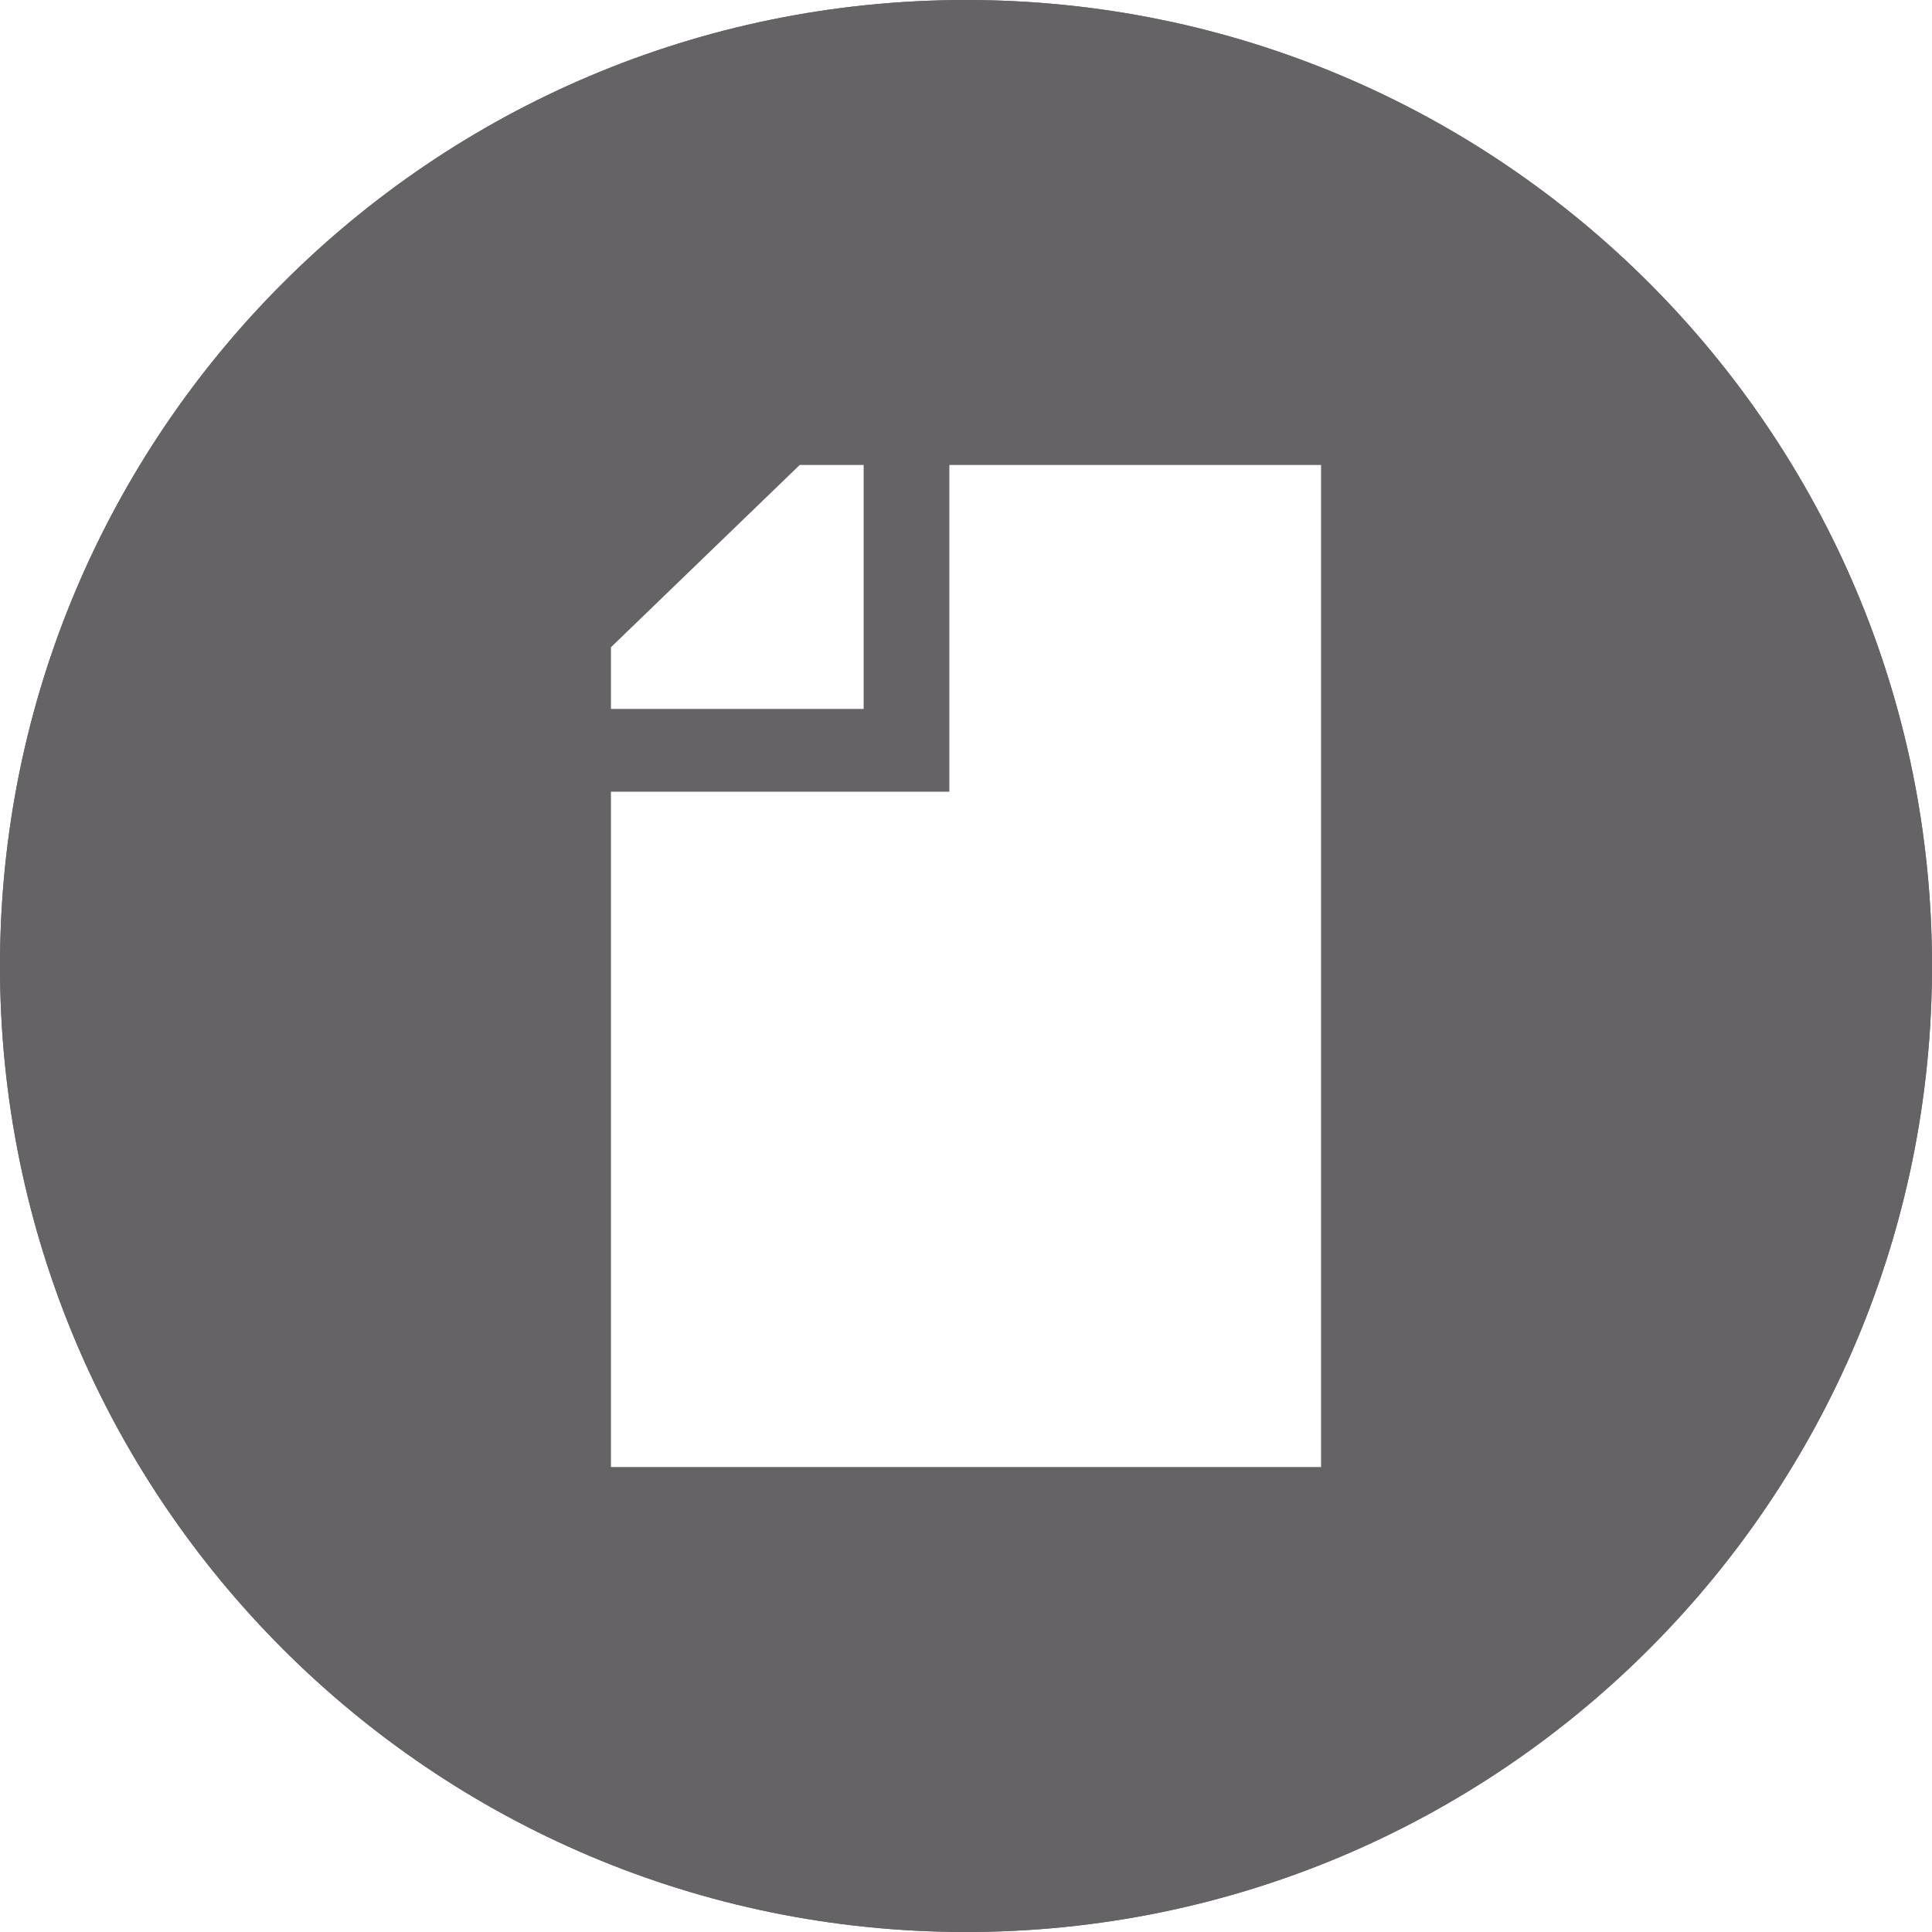
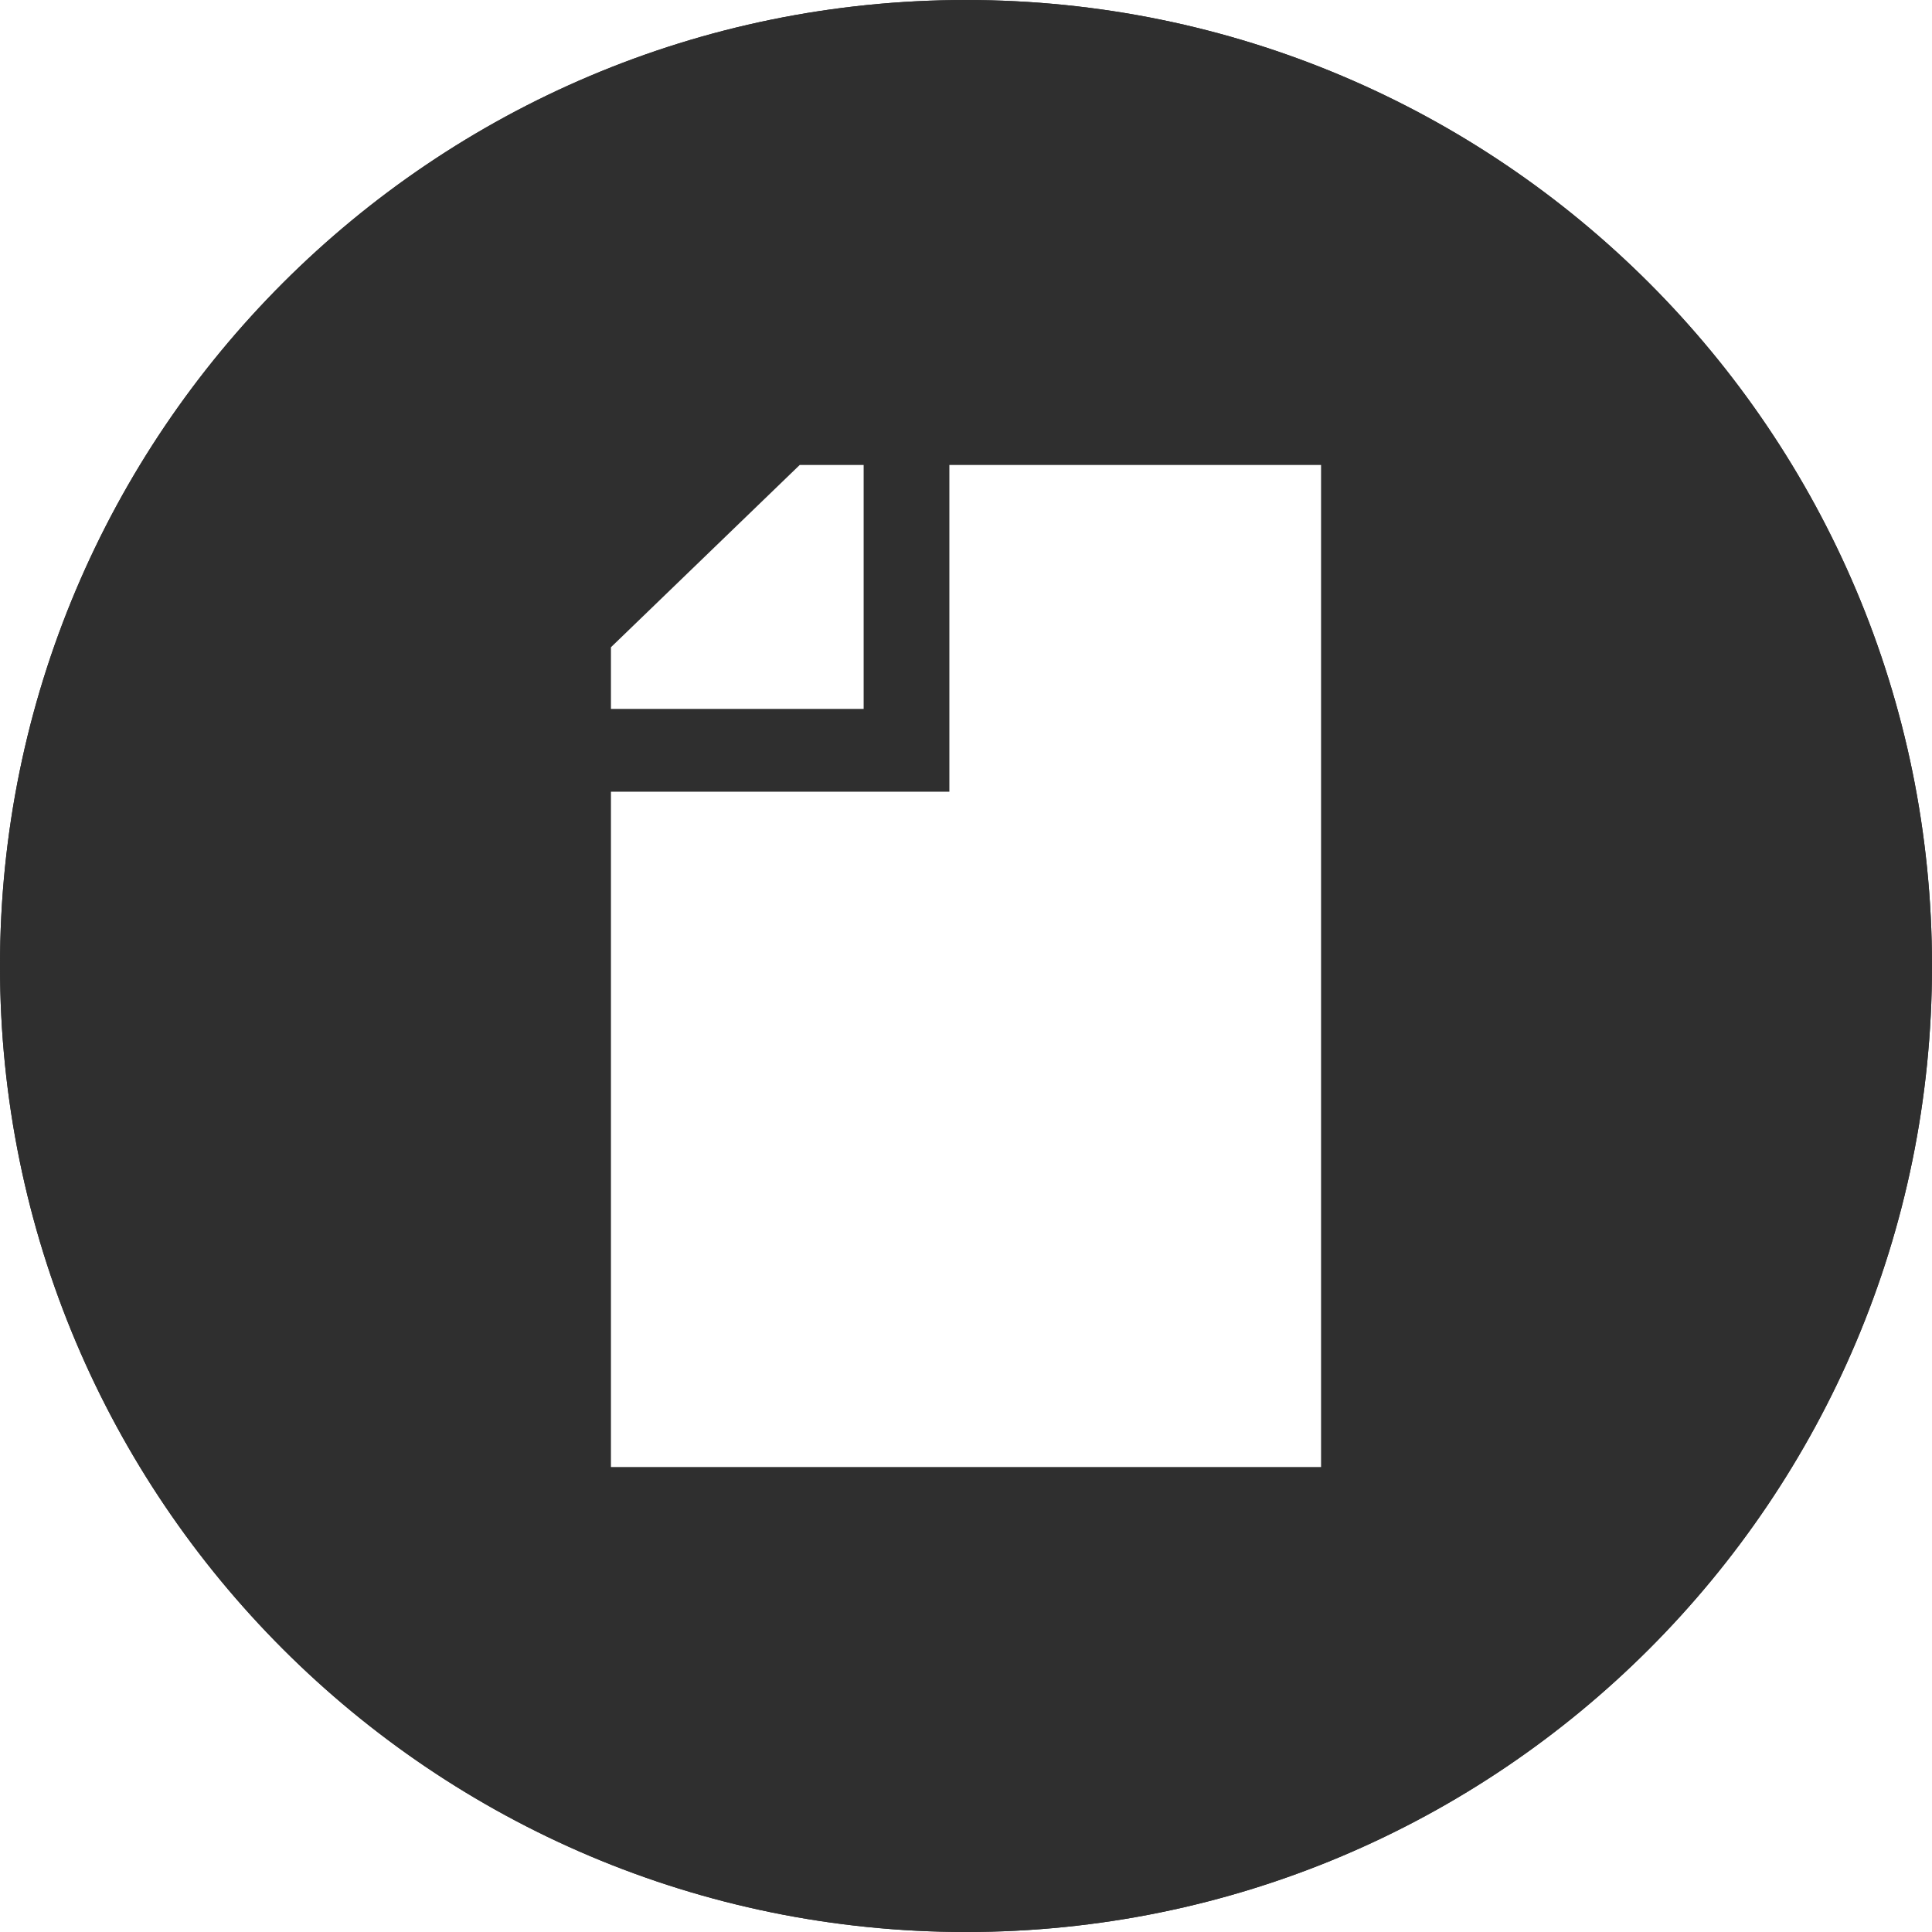
- <svg xmlns="http://www.w3.org/2000/svg" version="1.1" id="Layer_1" x="0px" y="0px" width="512px" height="512px" viewBox="0 0 512 512" enable-background="new 0 0 512 512" xml:space="preserve">
-   <path d="M256,0C114.609,0,0,114.609,0,256c0,141.392,114.609,256,256,256c141.392,0,256-114.608,256-256   C512,114.609,397.392,0,256,0z M256,472c-119.297,0-216-96.702-216-216c0-119.297,96.703-216,216-216c119.298,0,216,96.703,216,216   C472,375.298,375.298,472,256,472z" fill="#666366" />
-   <path d="M 256 0 C 114.615 3.7895613e-14 0 114.615 0 256 C 0 397.385 114.615 512 256 512 C 397.385 512 512 397.385 512 256 C 512 114.615 397.385 -4.2632564e-14 256 0 z M 211.938 123.219 L 228.875 123.219 L 228.875 187.875 L 161.906 187.875 L 161.906 171.531 L 211.938 123.219 z M 251.594 123.219 L 350.094 123.219 L 350.094 388.781 L 161.906 388.781 L 161.906 209.812 L 251.594 209.812 L 251.594 123.219 z " fill="#666366" />
+ <svg xmlns="http://www.w3.org/2000/svg" width="512px" height="512px" viewBox="0 0 512 512" version="1.1">
+   <defs />
+   <g id="Page-1" stroke="none" stroke-width="1" fill="none" fill-rule="evenodd">
+     <g id="iframe-embed" fill="#2F2F2F">
+       <path d="M256,0 C114.609,0 0,114.609 0,256 C0,397.392 114.609,512 256,512 C397.392,512 512,397.392 512,256 C512,114.609 397.392,0 256,0 L256,0 Z M256,472 C136.703,472 40,375.298 40,256 C40,136.703 136.703,40 256,40 C375.298,40 472,136.703 472,256 C472,375.298 375.298,472 256,472 L256,472 Z" id="Shape" />
+       <path d="M0,256 C0,397.385 114.615,512 256,512 C397.385,512 512,397.385 512,256 C512,114.615 397.385,-4.2632564e-14 256,0 C114.615,3.7895613e-14 0,114.615 0,256 Z M211.938,123.219 L228.875,123.219 L228.875,187.875 L161.906,187.875 L161.906,171.531 L211.938,123.219 L211.938,123.219 Z M251.594,123.219 L350.094,123.219 L350.094,388.781 L161.906,388.781 L161.906,209.812 L251.594,209.812 L251.594,123.219 L251.594,123.219 Z" id="Shape" />
+     </g>
+   </g>
</svg>
